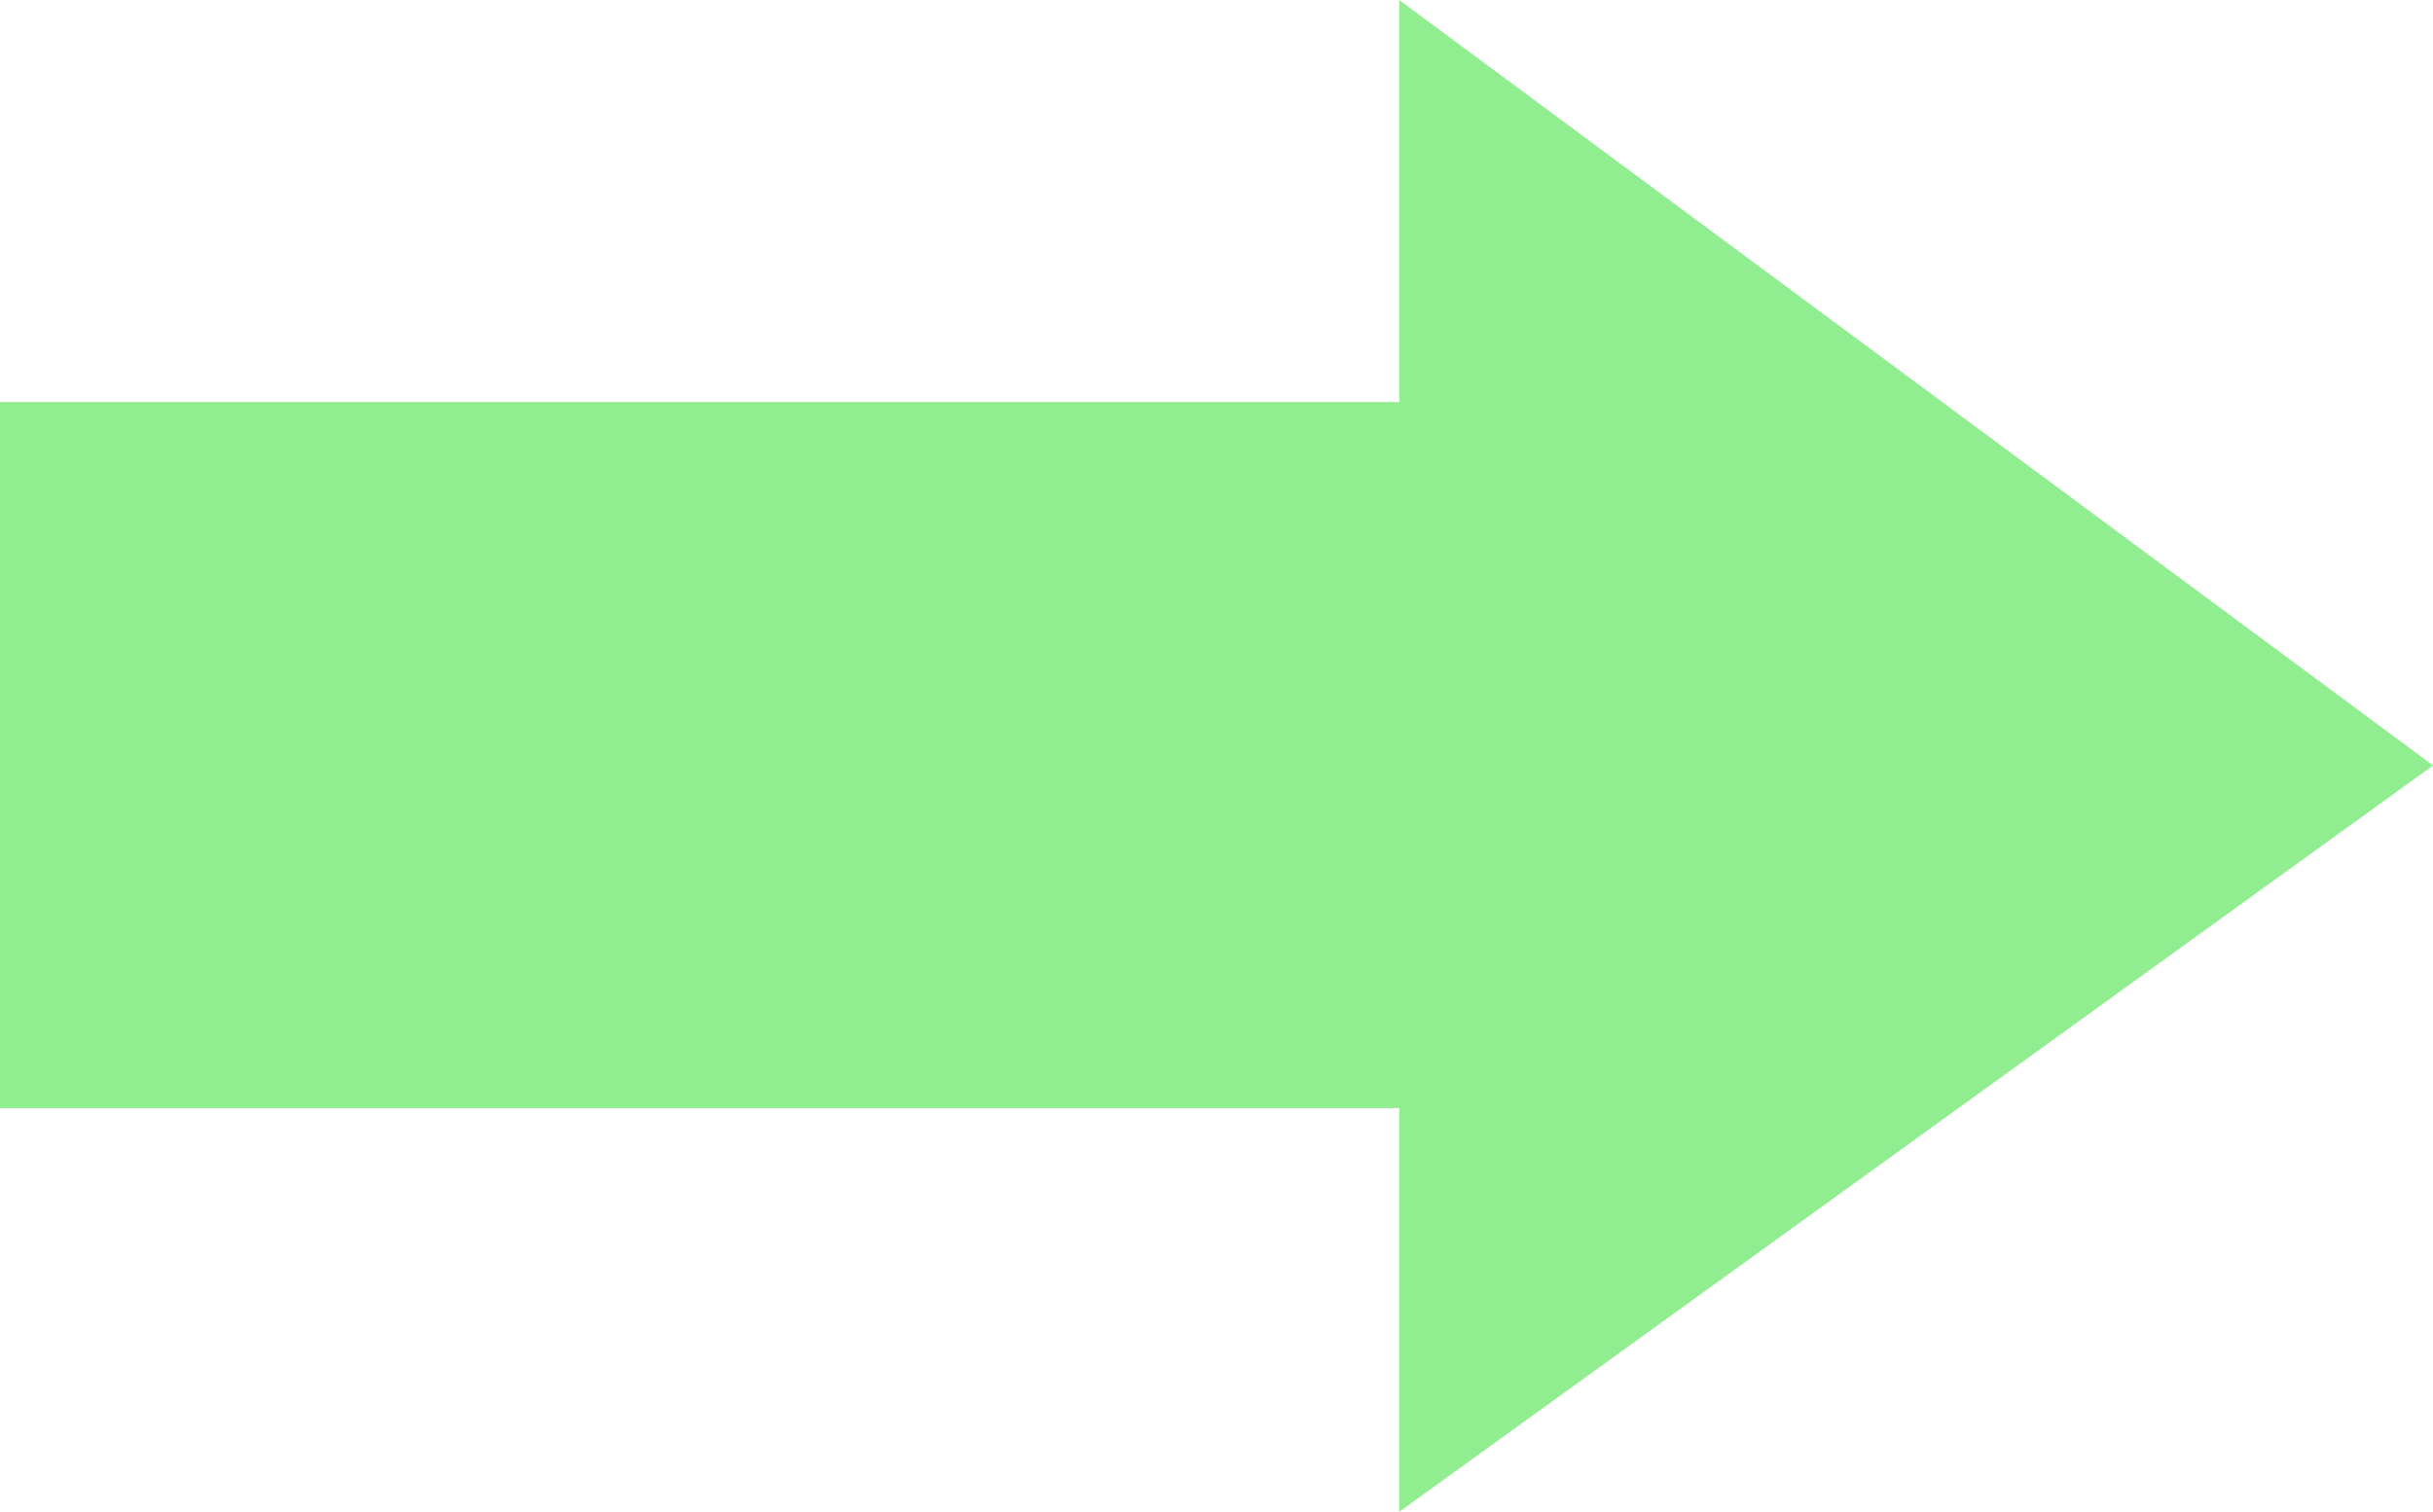
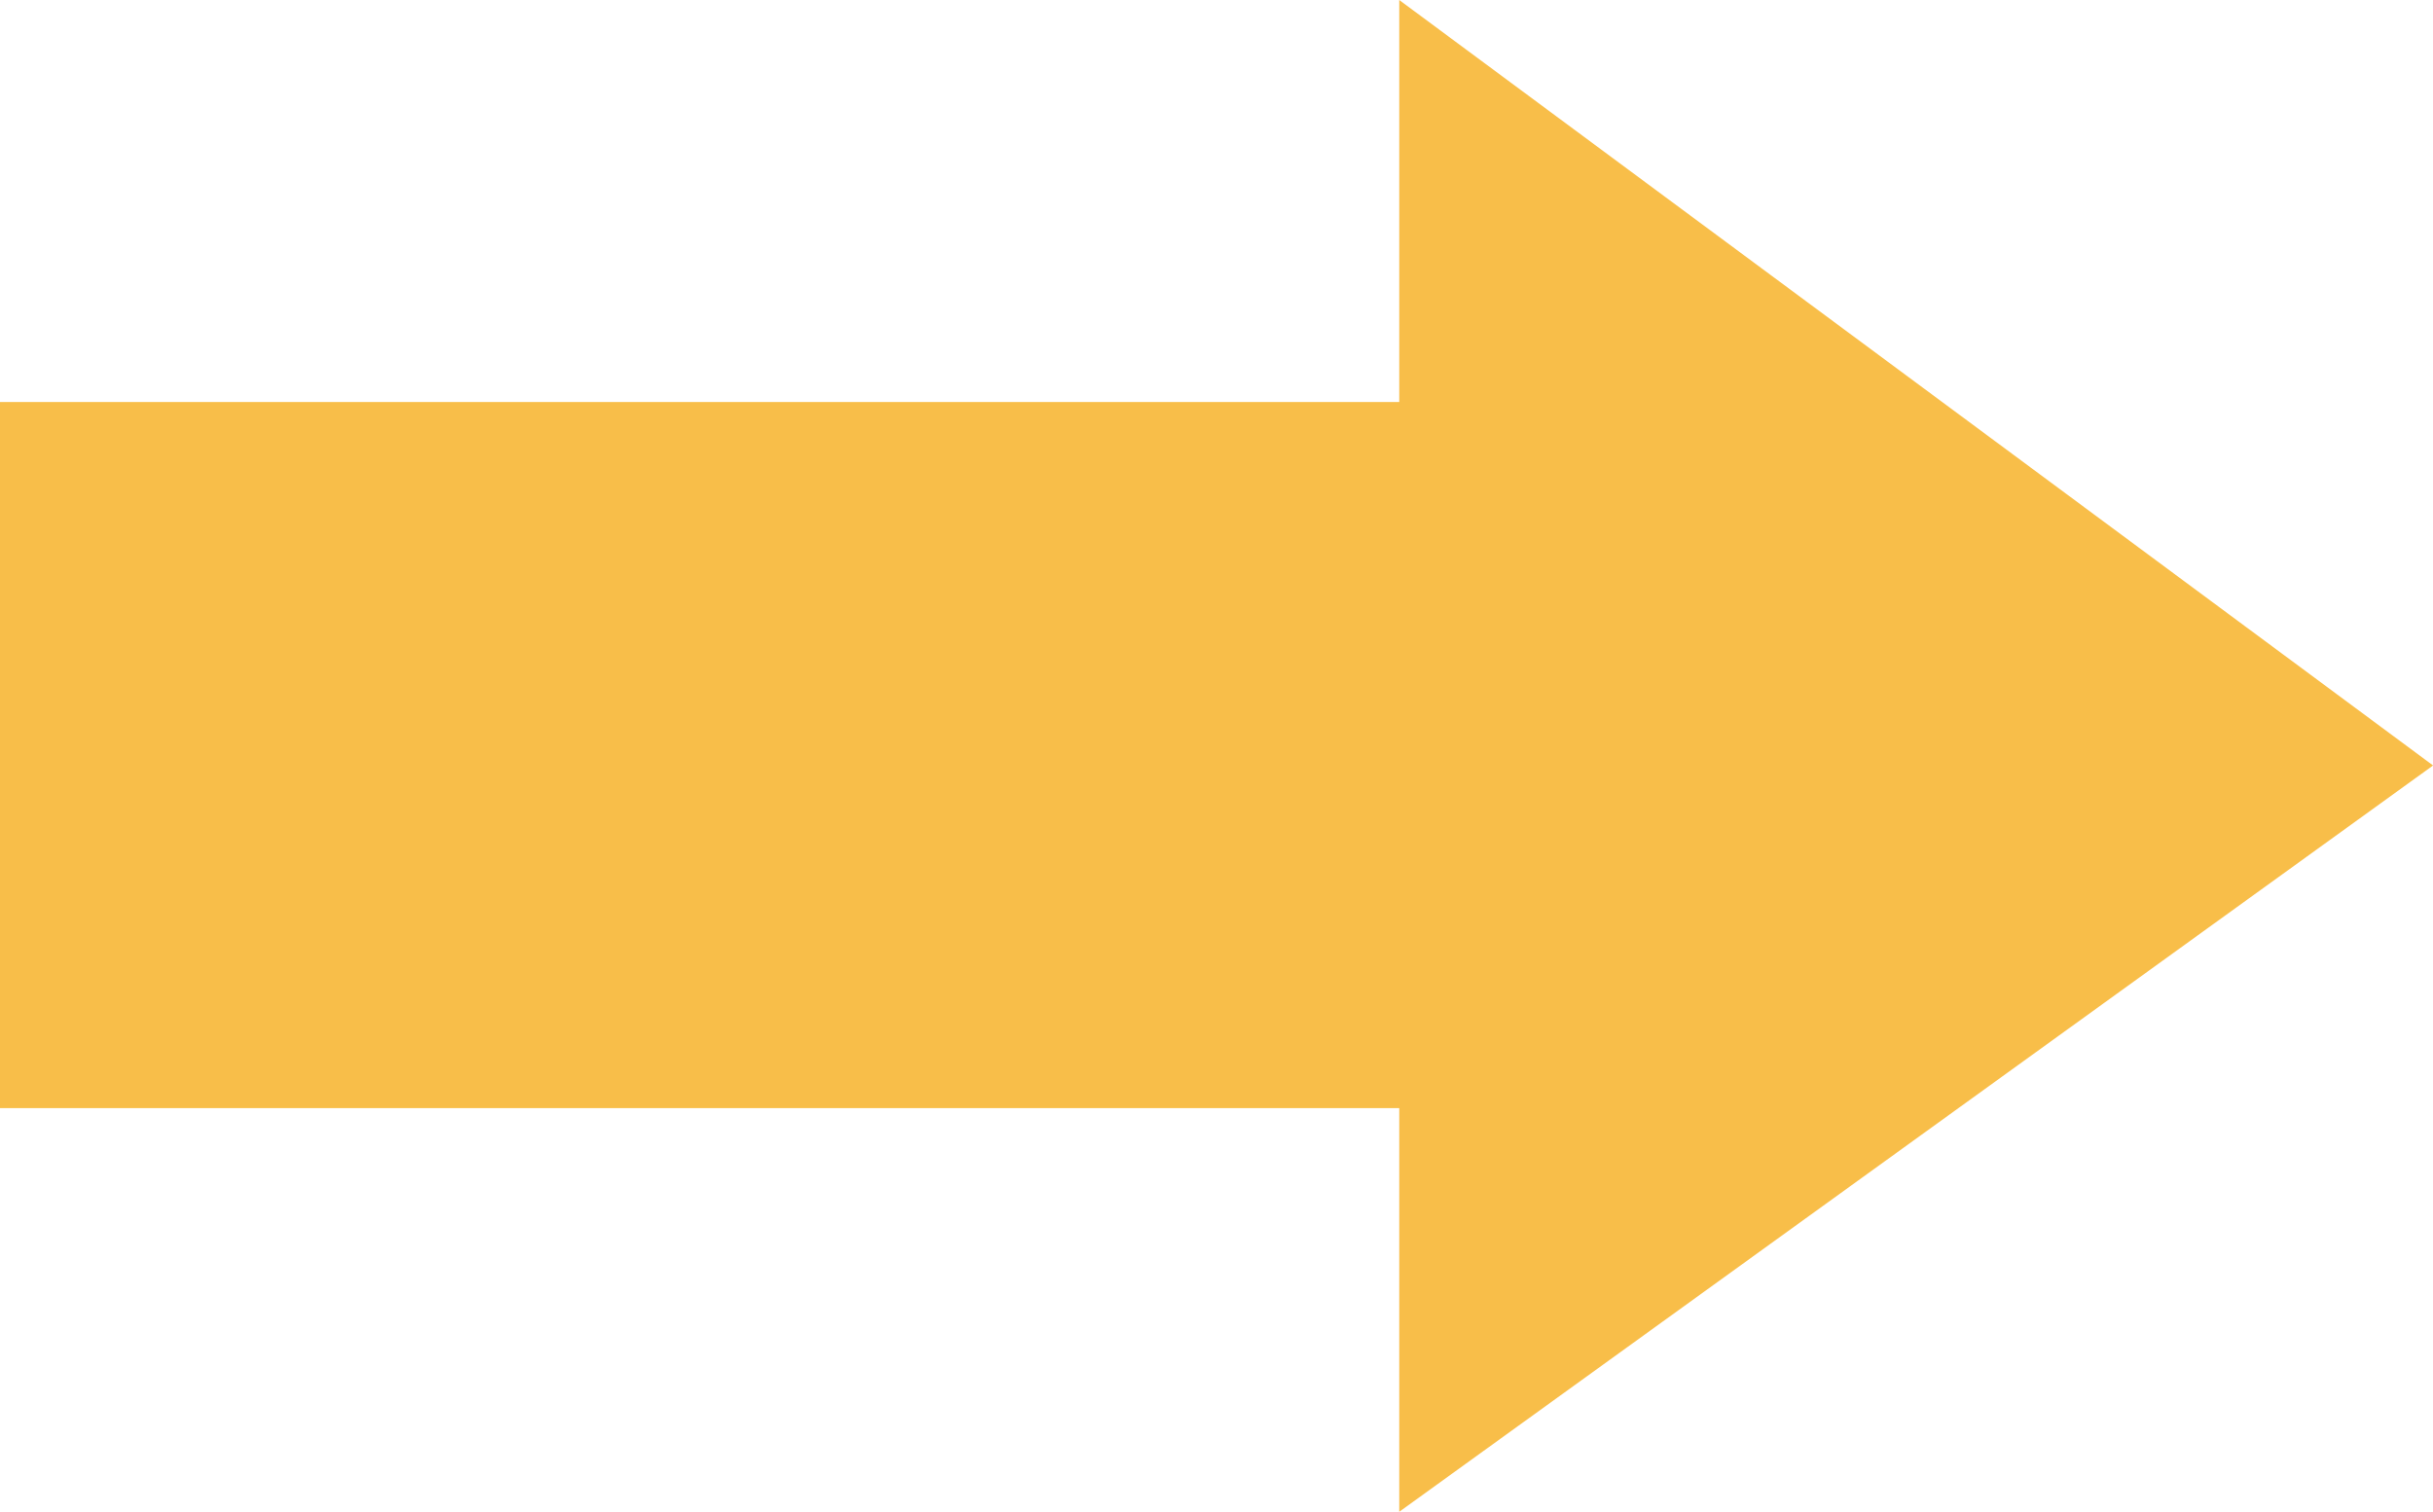
<svg xmlns="http://www.w3.org/2000/svg" width="58.597" height="36.418" viewBox="0 0 58.597 36.418">
  <g id="Group_8" data-name="Group 8" transform="translate(-1787.125 -2874.56)">
-     <g id="Rectangle_21" data-name="Rectangle 21" transform="translate(1787.125 2884.25)" fill="#90ee90" stroke="#90ee90" stroke-width="1">
+     <g id="Rectangle_21" data-name="Rectangle 21" transform="translate(1787.125 2884.25)" fill="#F8BE49" stroke="#F8BE49" stroke-width="1">
      <rect width="39" height="17" stroke="none" />
      <rect x="0.5" y="0.5" width="38" height="16" fill="none" />
    </g>
-     <path id="Path_3" data-name="Path 3" d="M3801.8,2903.442,3778.248,2886v34.448Z" transform="translate(-1956.923 -10.447)" fill="#90ee90" stroke="#90ee90" stroke-width="1" />
+     <path id="Path_3" data-name="Path 3" d="M3801.8,2903.442,3778.248,2886v34.448Z" transform="translate(-1956.923 -10.447)" fill="#F8BE49" stroke="#F8BE49" stroke-width="1" />
  </g>
</svg>
